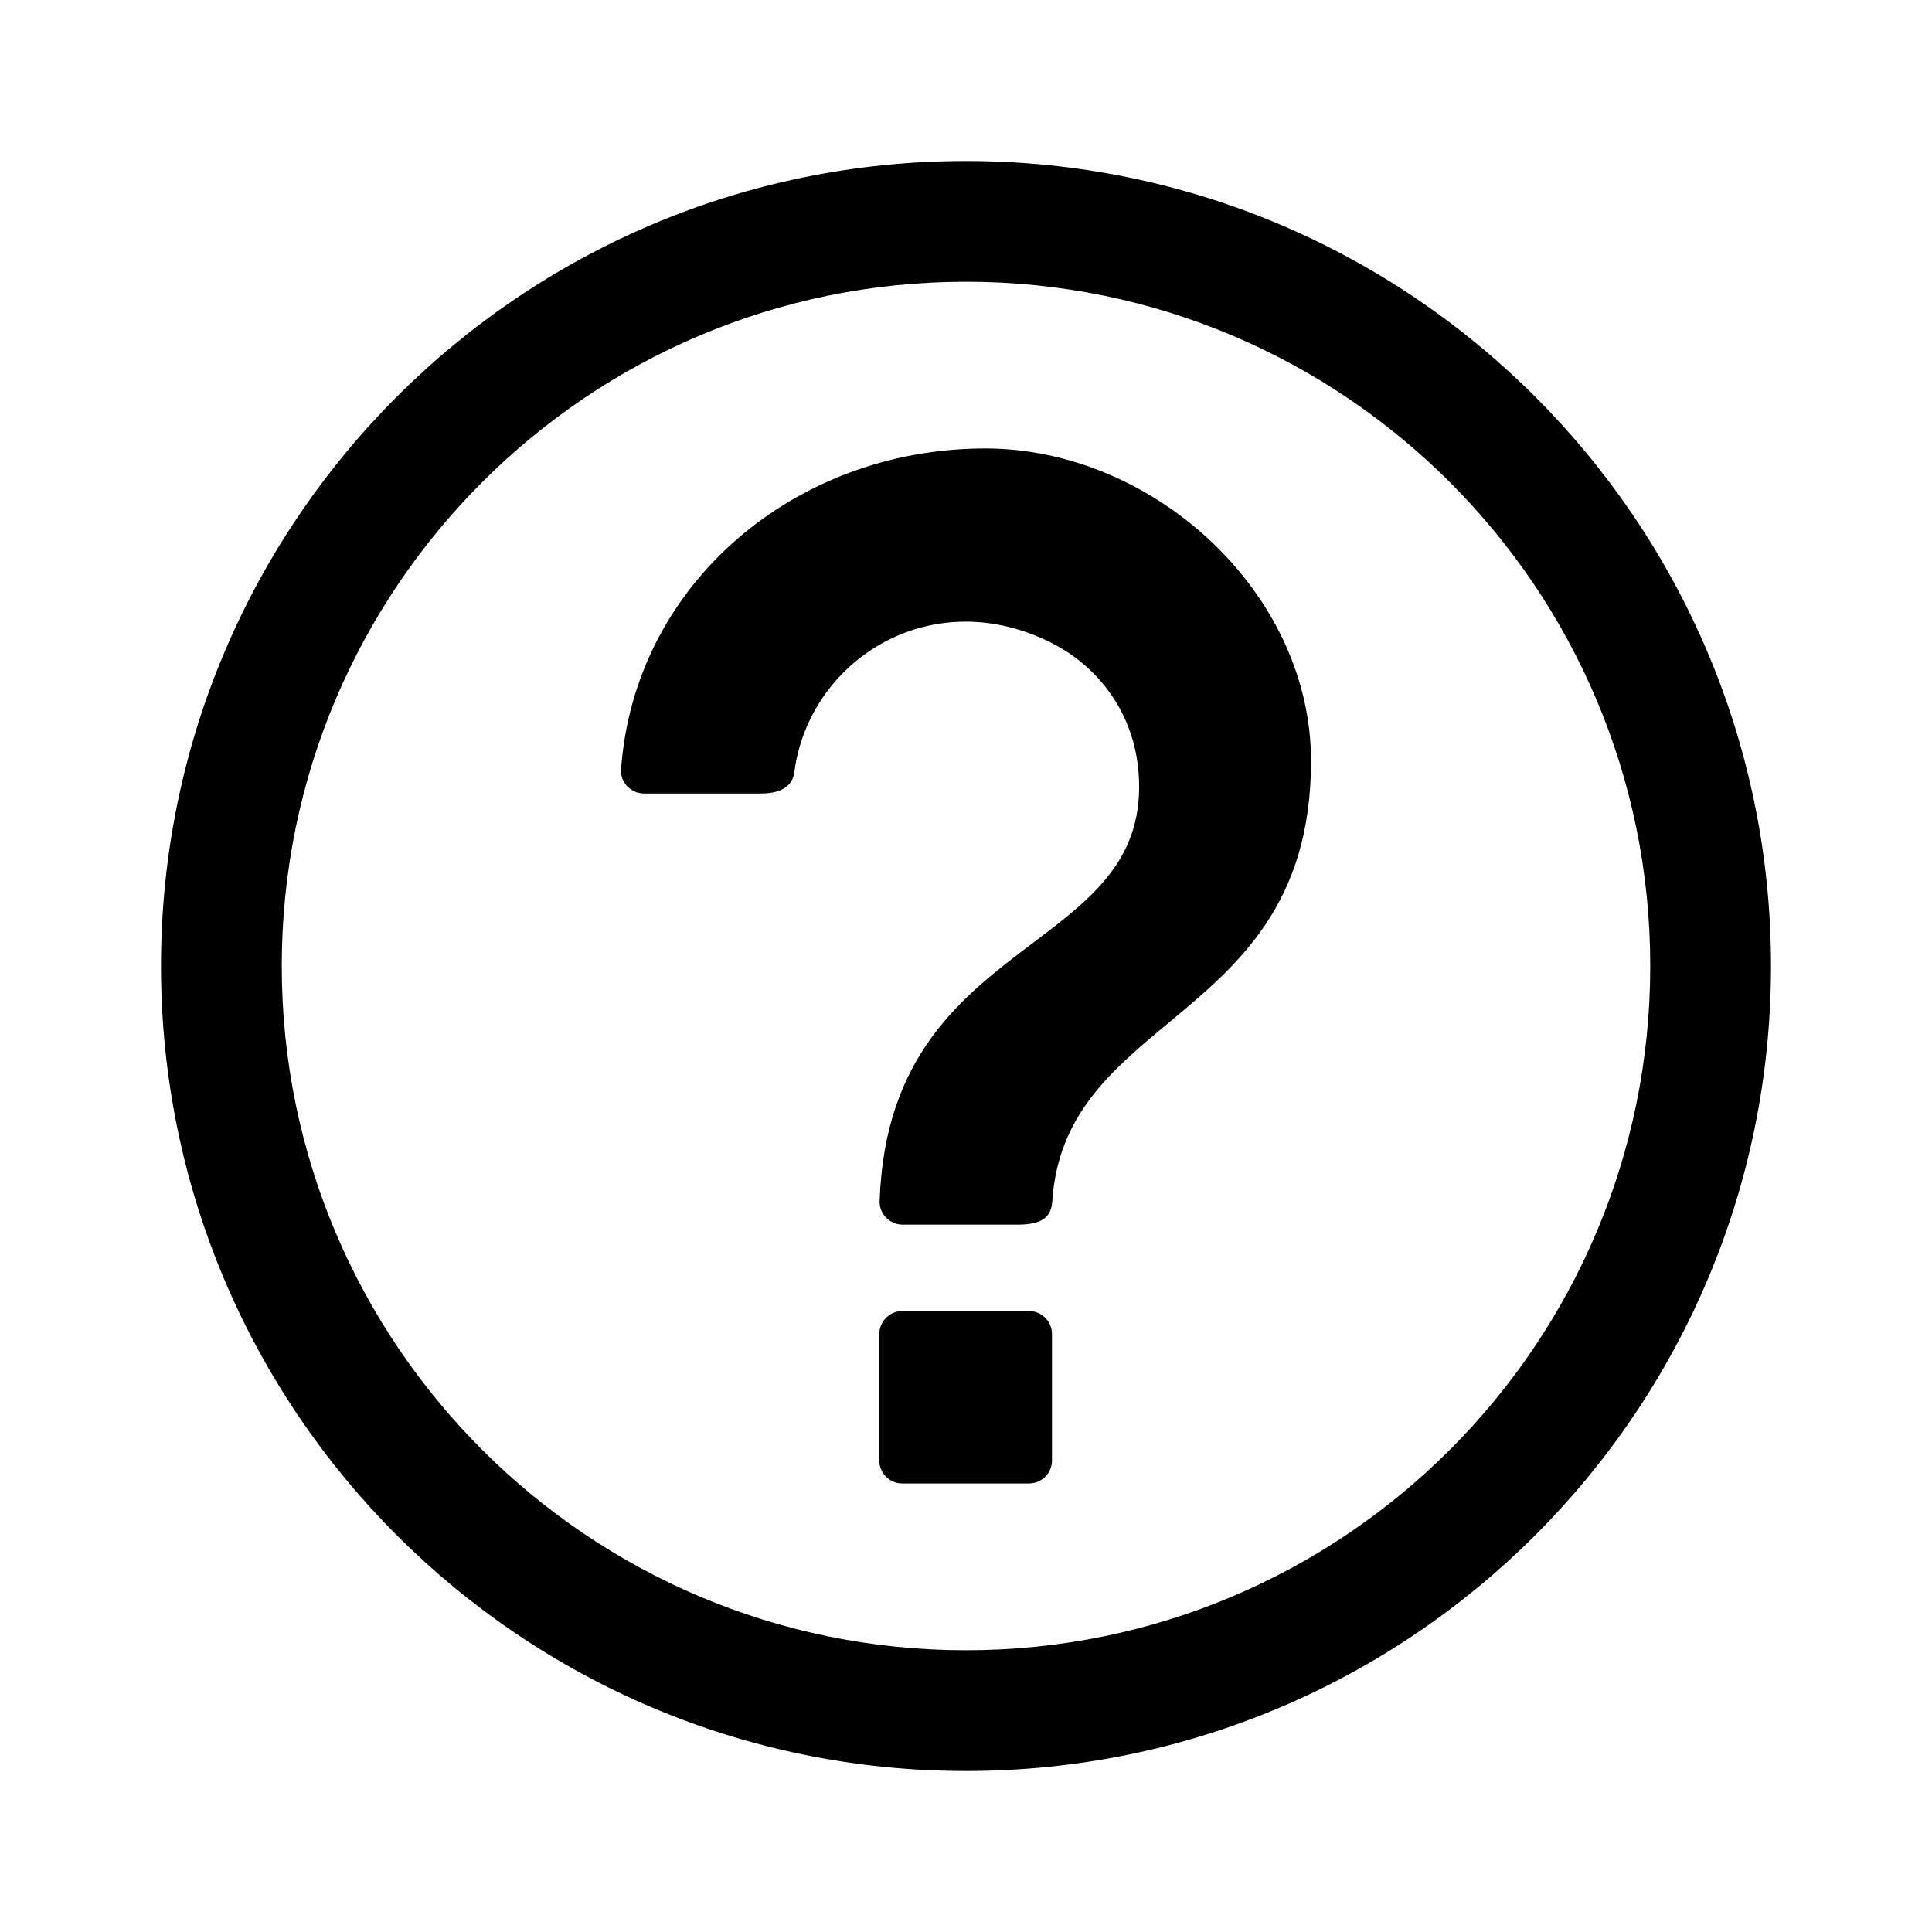
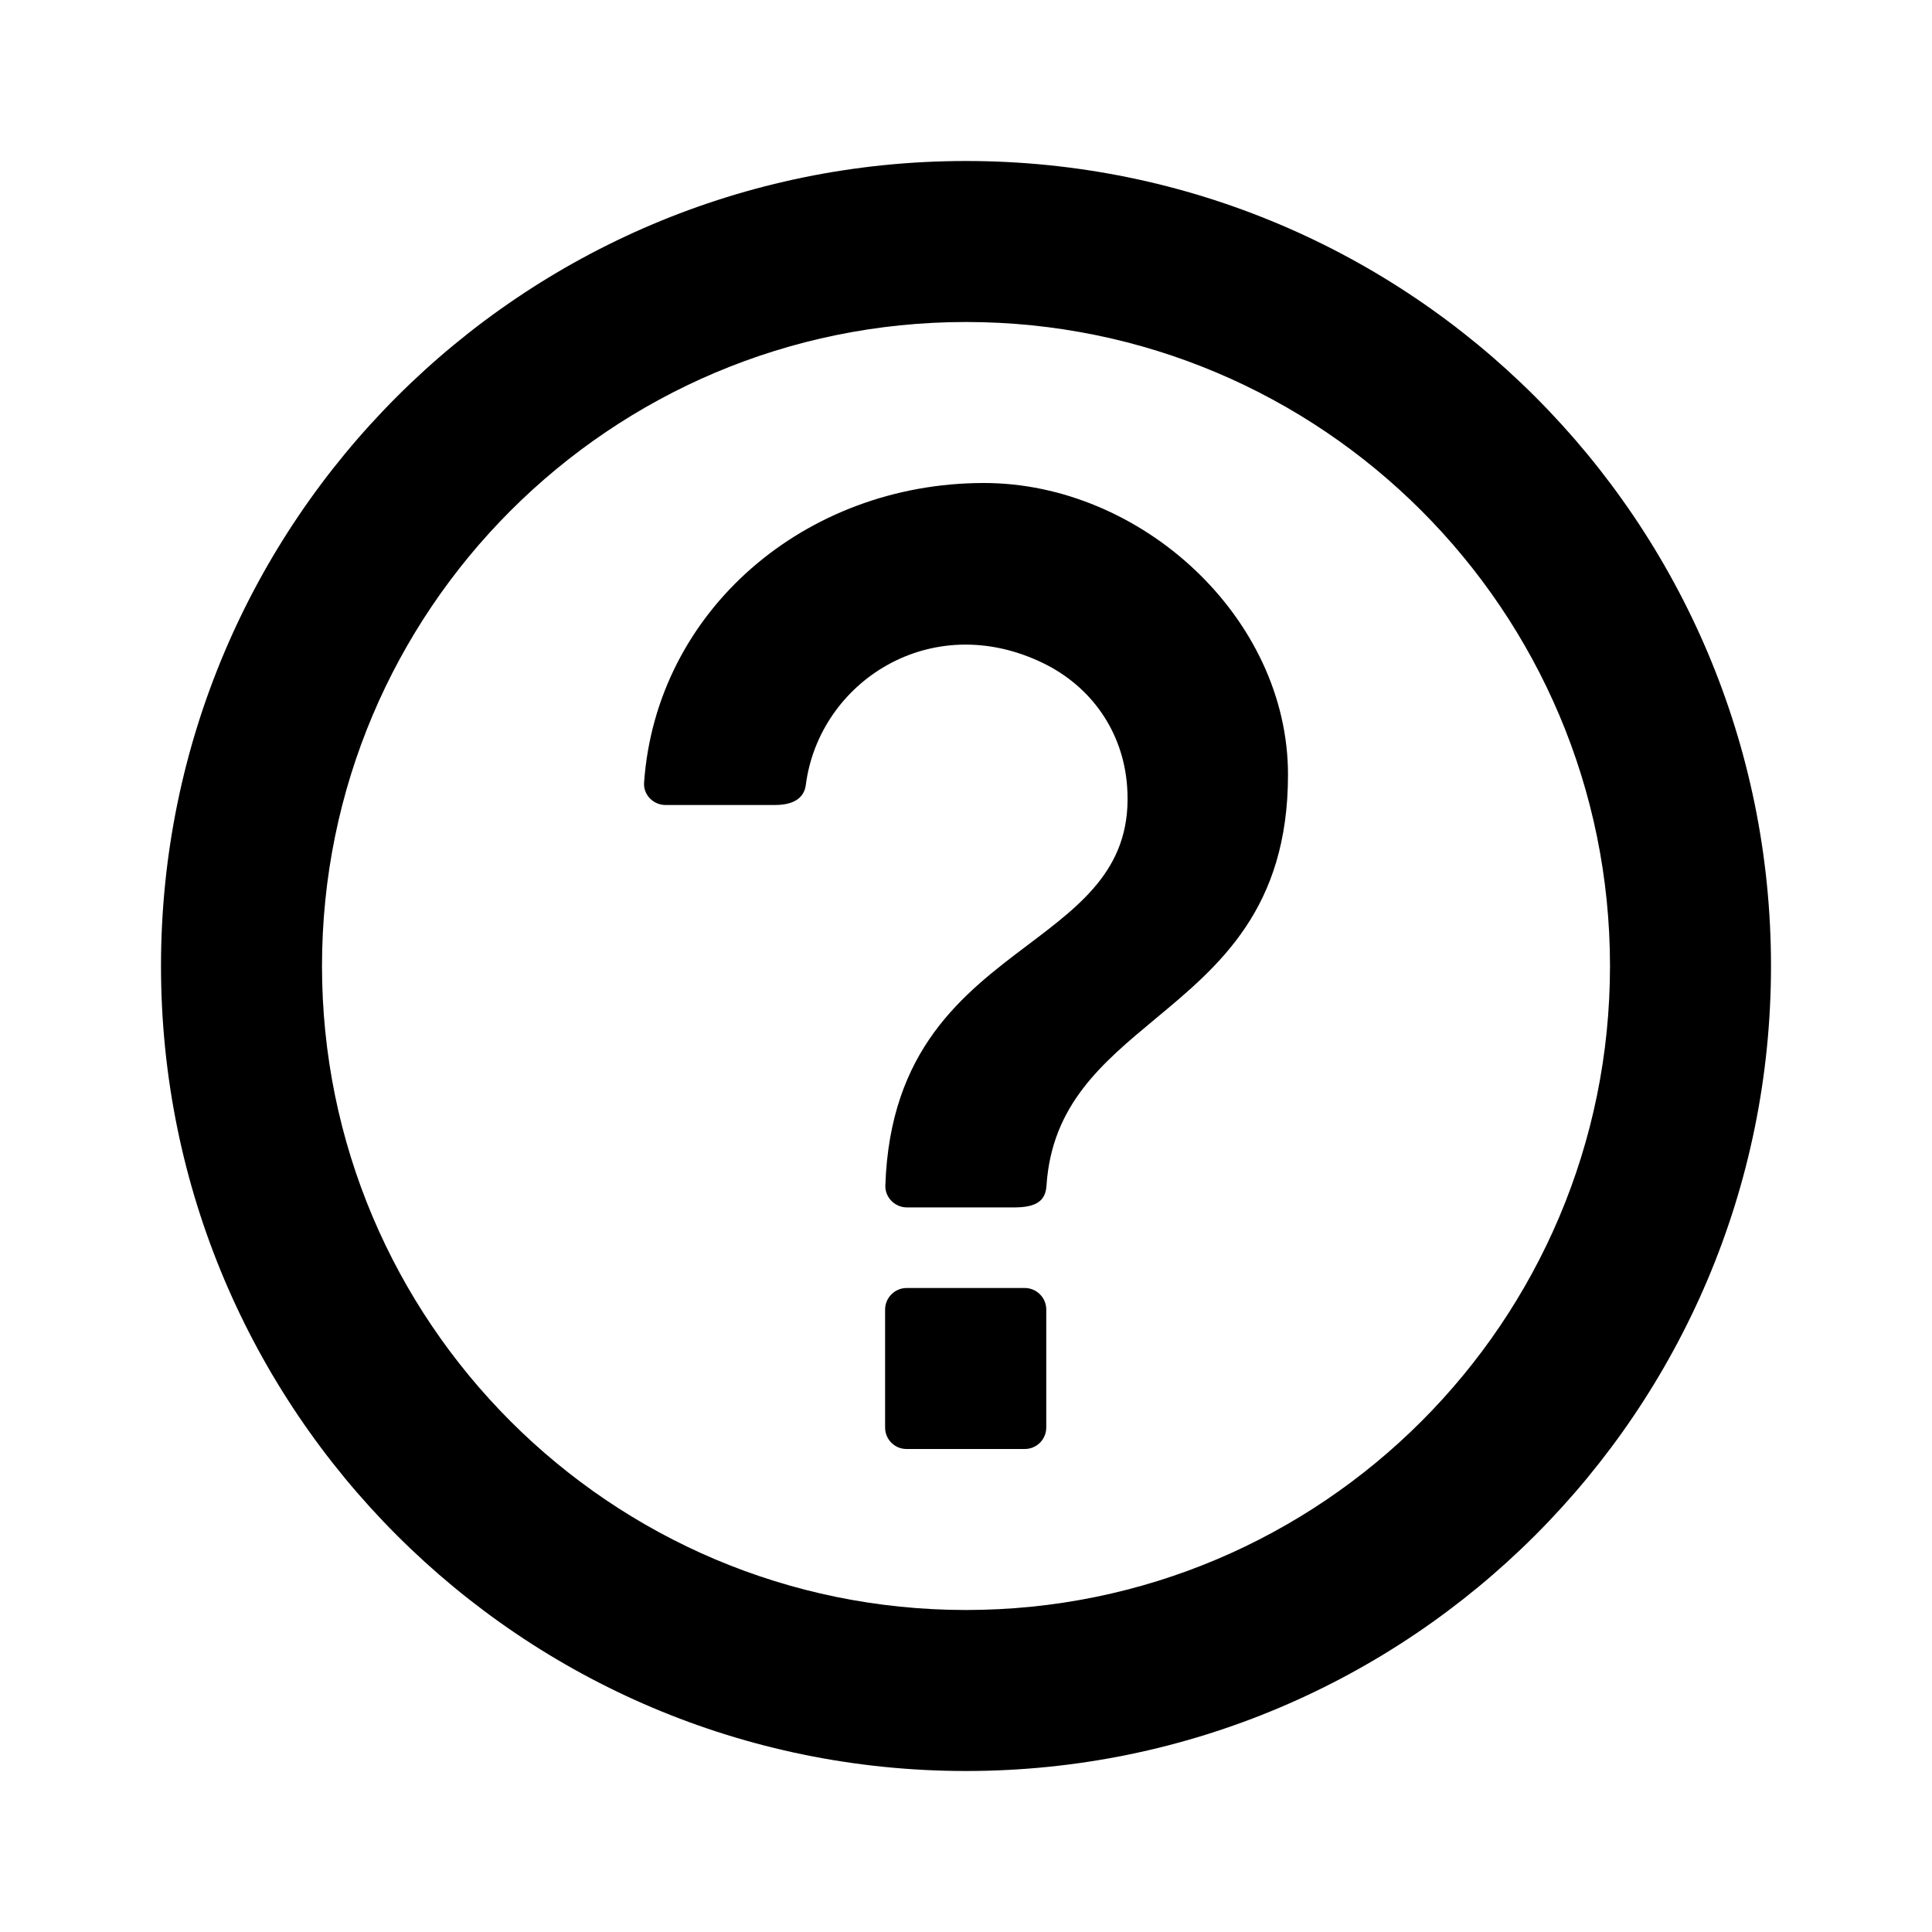
<svg xmlns="http://www.w3.org/2000/svg" width="24" height="24" viewBox="0 0 24 24" fill="none">
-   <path fill-rule="evenodd" clip-rule="evenodd" d="M20.5 12C20.5 16.694 16.694 20.5 12 20.5C7.306 20.5 3.5 16.694 3.5 12C3.5 7.306 7.306 3.5 12 3.5C16.694 3.5 20.5 7.306 20.5 12ZM22 12C22 17.523 17.523 22 12 22C6.477 22 2 17.523 2 12C2 6.477 6.477 2 12 2C17.523 2 22 6.477 22 12ZM12.782 18.428H11.209C11.051 18.428 10.923 18.301 10.923 18.143V16.573C10.923 16.415 11.052 16.286 11.21 16.286H12.782C12.939 16.286 13.068 16.414 13.068 16.571V18.143C13.068 18.301 12.94 18.428 12.782 18.428ZM7.715 9.559C7.876 7.271 9.857 5.573 12.236 5.571C14.329 5.57 16.286 7.361 16.286 9.453C16.286 11.237 15.371 11.996 14.517 12.706C13.809 13.294 13.143 13.848 13.072 14.921C13.059 15.106 12.963 15.213 12.643 15.213H11.212C11.054 15.213 10.921 15.079 10.927 14.921C10.988 13.105 11.965 12.367 12.828 11.716C13.568 11.157 14.225 10.661 14.144 9.603C14.09 8.884 13.67 8.278 13.021 7.966C11.529 7.246 10.045 8.221 9.868 9.591C9.849 9.74 9.737 9.857 9.455 9.857H8.001C7.839 9.857 7.704 9.722 7.715 9.559Z" fill="black" />
+   <path fill-rule="evenodd" clip-rule="evenodd" d="M20 12C20 16.418 16.418 20 12 20C7.582 20 4 16.418 4 12C4 7.582 7.582 4 12 4C16.418 4 20 7.582 20 12ZM22 12C22 17.523 17.523 22 12 22C6.477 22 2 17.523 2 12C2 6.477 6.477 2 12 2C17.523 2 22 6.477 22 12ZM12.73 18H11.261C11.114 18 10.995 17.881 10.995 17.733V16.268C10.995 16.121 11.115 16 11.263 16H12.73C12.877 16 12.997 16.12 12.997 16.267V17.733C12.997 17.881 12.877 18 12.73 18ZM8.001 9.722C8.151 7.586 10 6.001 12.221 6C14.174 5.999 16 7.67 16 9.623C16 11.288 15.147 11.997 14.349 12.659C13.689 13.208 13.067 13.725 13 14.726C12.989 14.899 12.899 14.999 12.6 14.999H11.265C11.117 14.999 10.993 14.874 10.998 14.727C11.055 13.032 11.967 12.343 12.773 11.735C13.464 11.213 14.076 10.751 14.001 9.763C13.951 9.092 13.559 8.527 12.953 8.235C11.561 7.563 10.175 8.473 10.01 9.751C9.992 9.891 9.888 10 9.625 10H8.268C8.116 10 7.99 9.874 8.001 9.722Z" fill="black" />
</svg>
